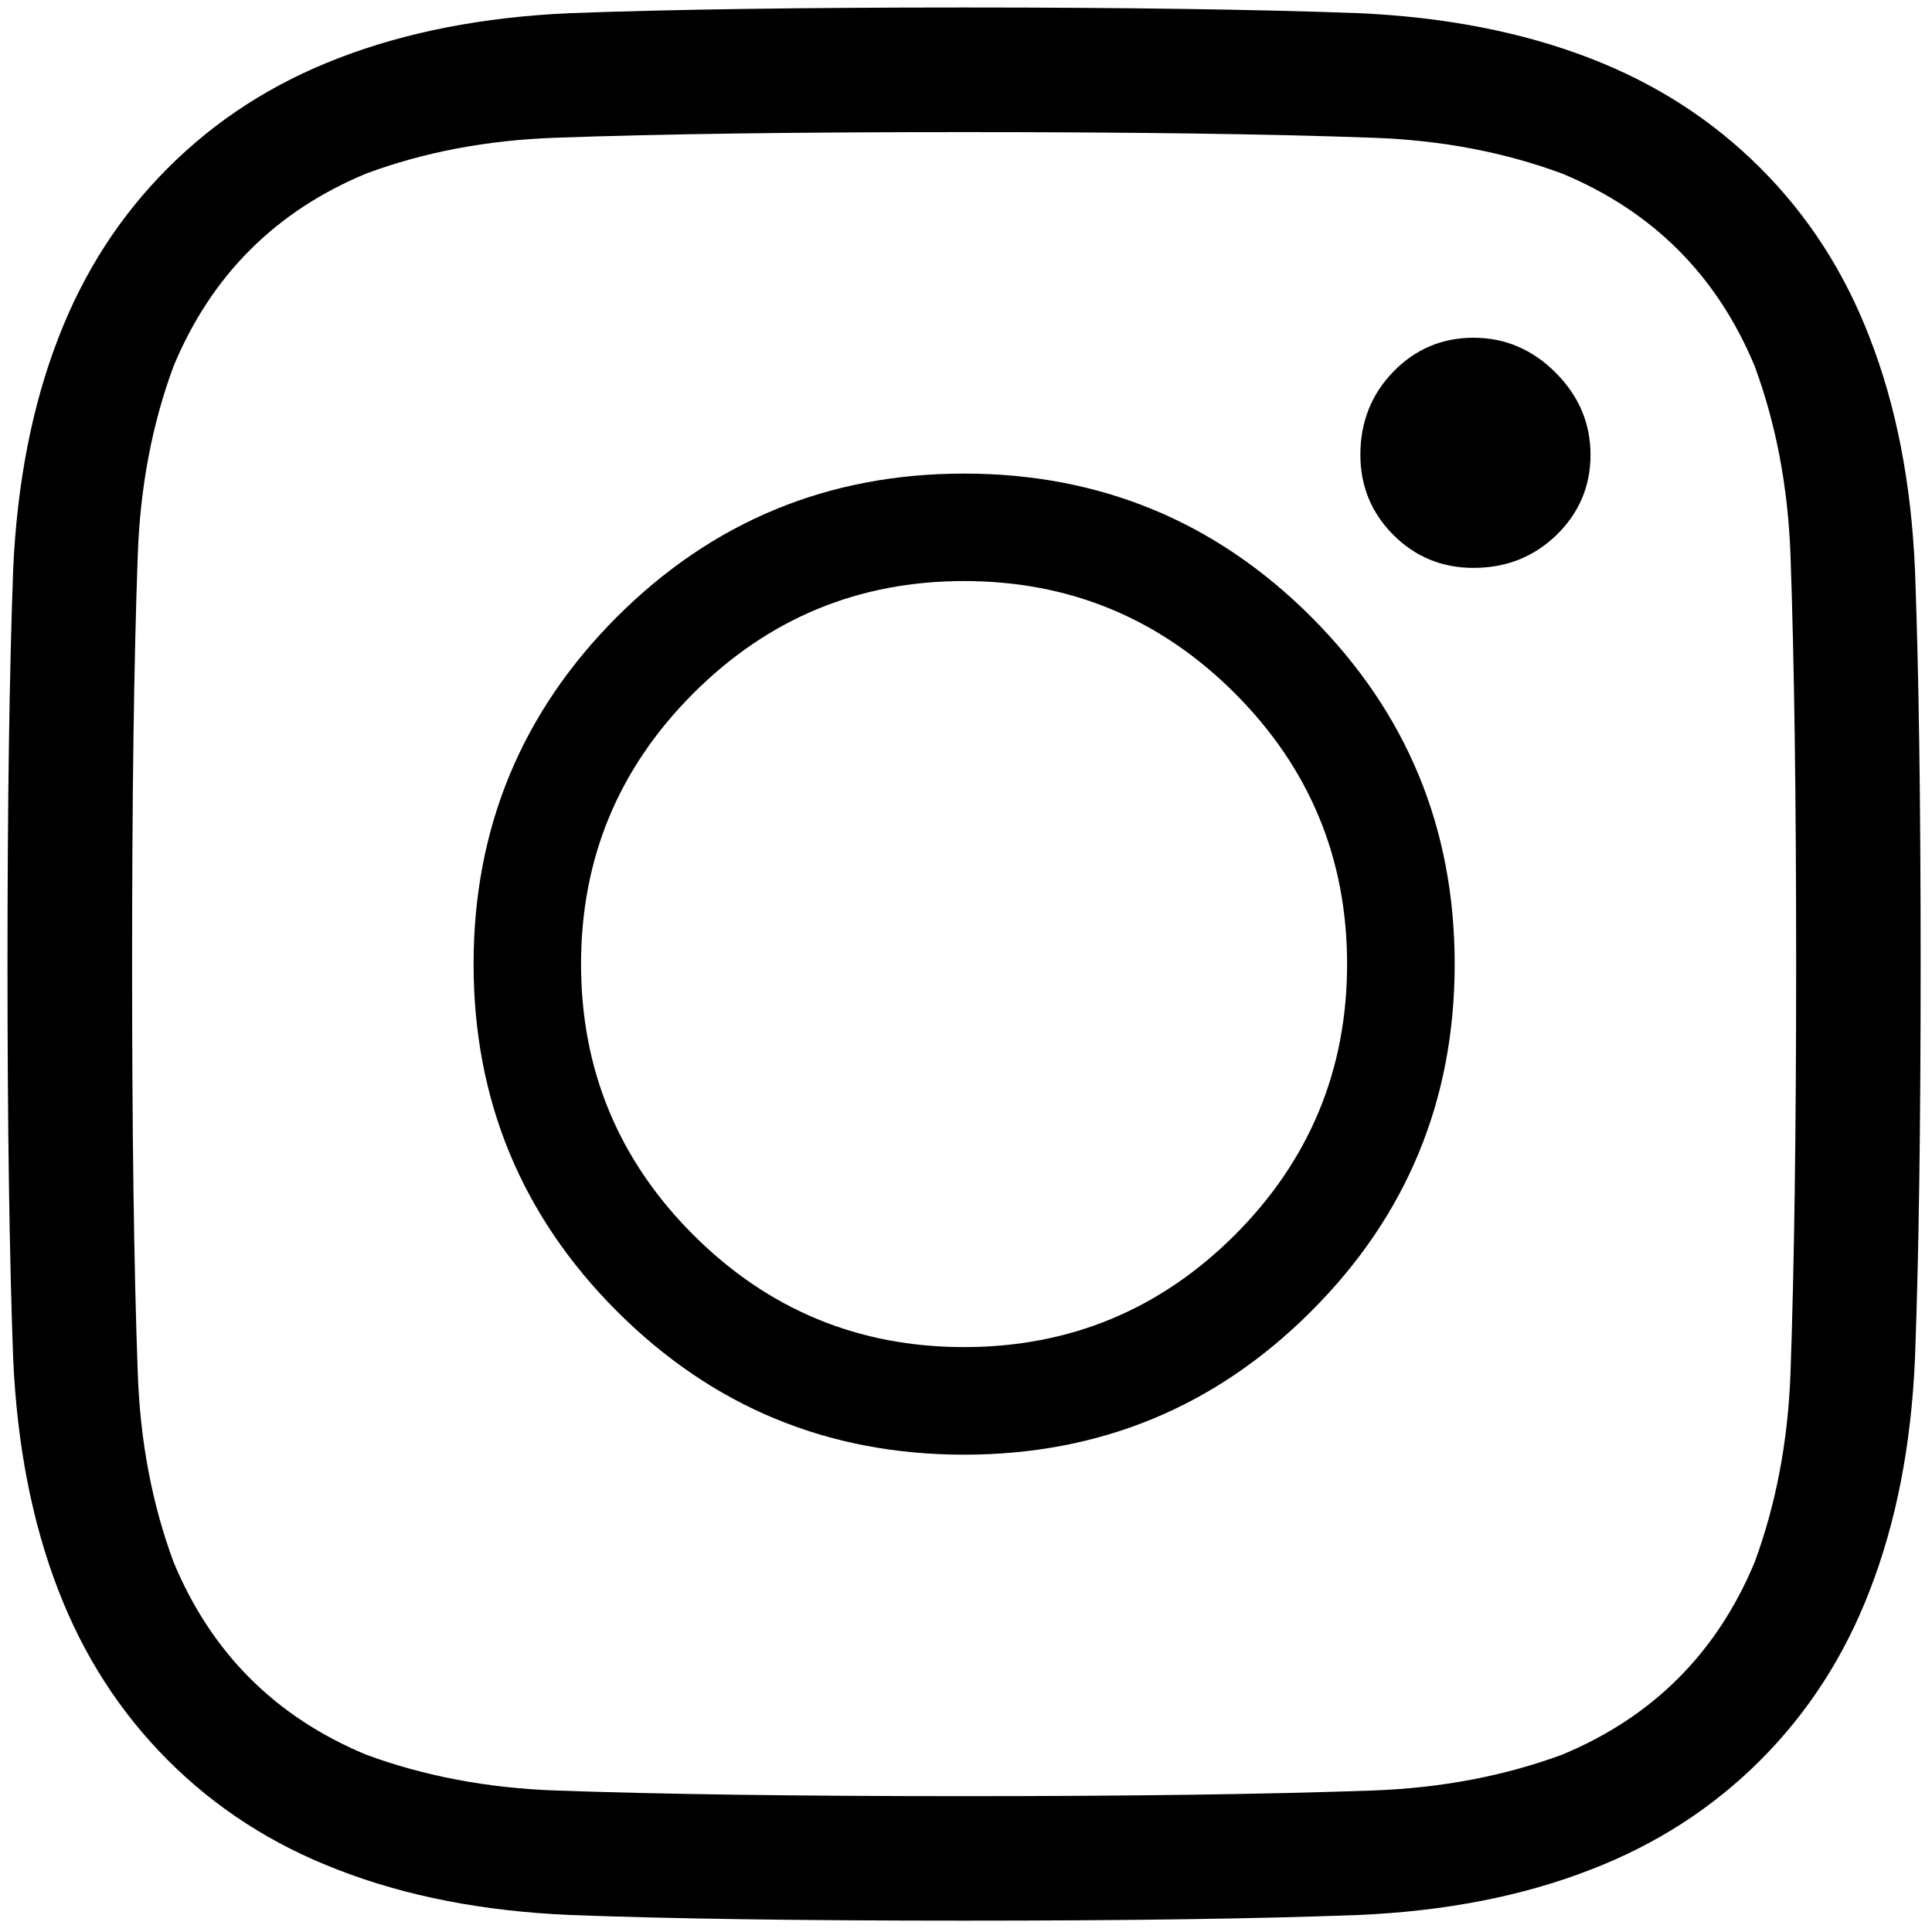
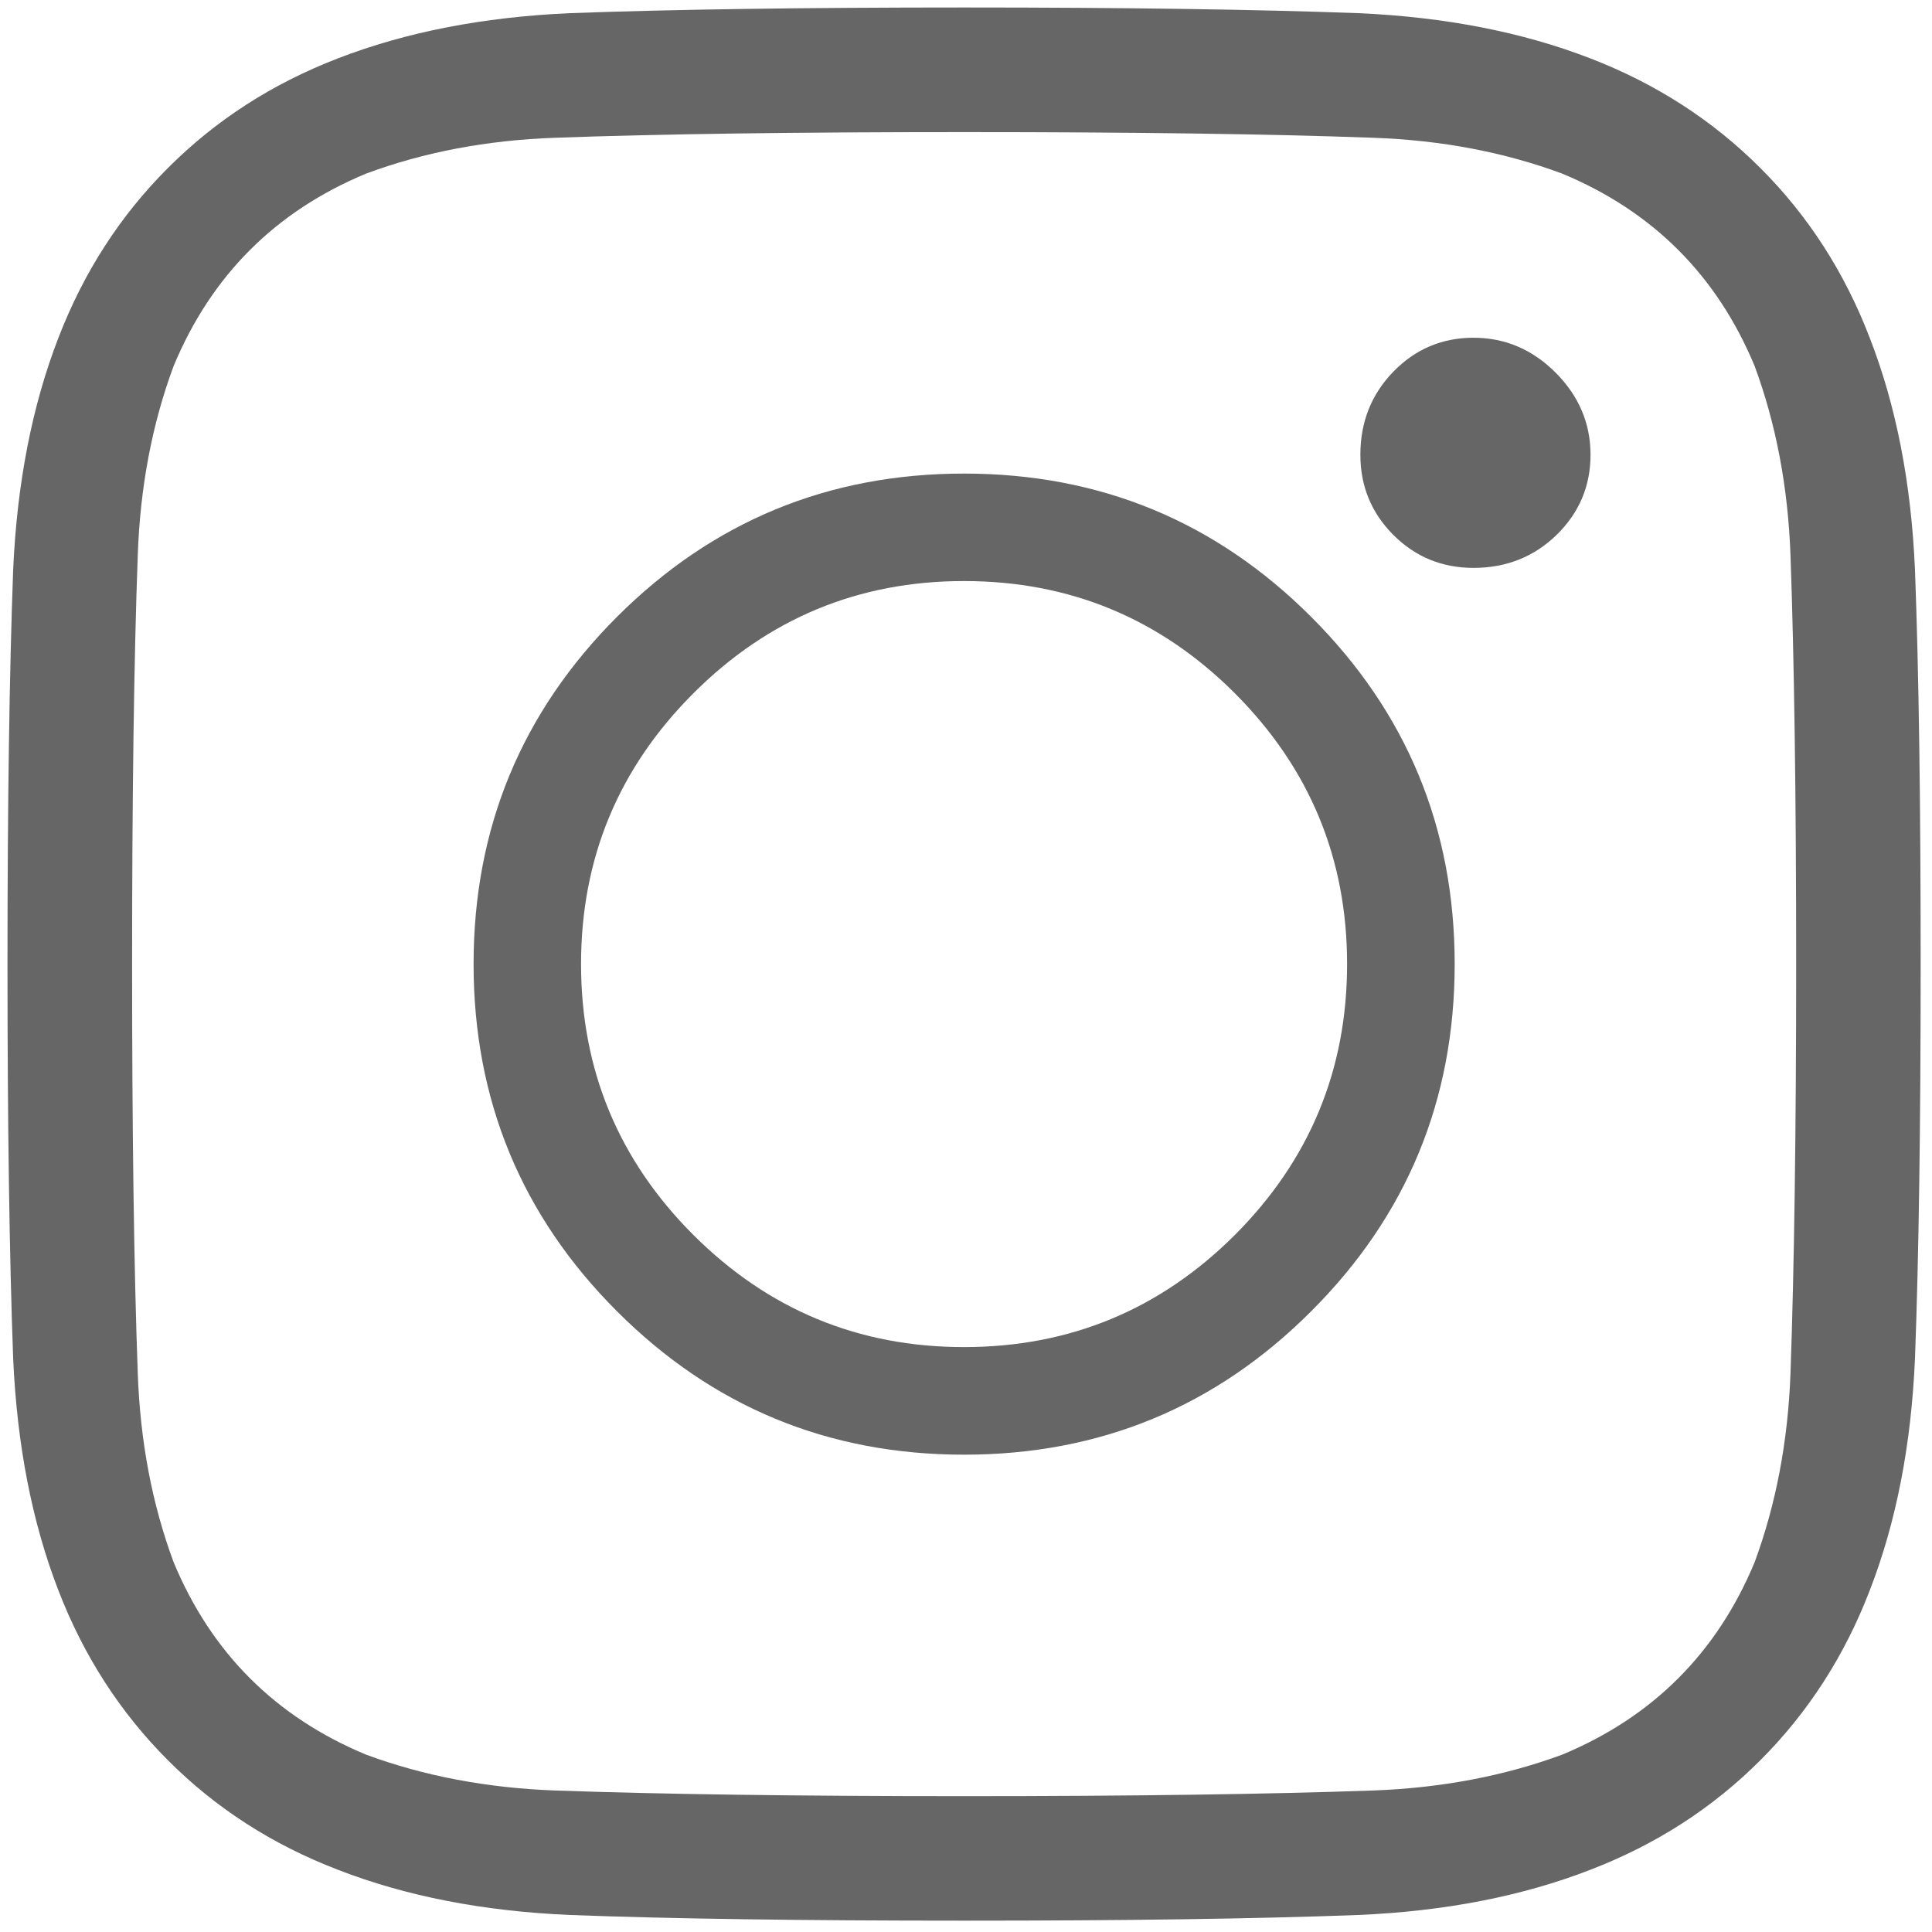
<svg xmlns="http://www.w3.org/2000/svg" width="16" height="16" viewBox="0 0 16 16" fill="none">
-   <path d="M7.984 0.062C9.318 0.062 10.406 0.078 11.25 0.109C11.969 0.141 12.609 0.266 13.172 0.484C13.713 0.693 14.182 0.995 14.578 1.391C14.974 1.786 15.276 2.255 15.484 2.797C15.703 3.359 15.828 4 15.859 4.719C15.891 5.562 15.906 6.651 15.906 7.984C15.906 9.318 15.891 10.406 15.859 11.25C15.828 11.969 15.703 12.609 15.484 13.172C15.276 13.713 14.974 14.182 14.578 14.578C14.182 14.974 13.713 15.276 13.172 15.484C12.609 15.703 11.969 15.828 11.25 15.859C10.406 15.891 9.318 15.906 7.984 15.906C6.651 15.906 5.562 15.891 4.719 15.859C4 15.828 3.359 15.703 2.797 15.484C2.255 15.276 1.786 14.974 1.391 14.578C0.995 14.182 0.693 13.713 0.484 13.172C0.266 12.609 0.141 11.969 0.109 11.25C0.078 10.406 0.062 9.318 0.062 7.984C0.062 6.651 0.078 5.562 0.109 4.719C0.141 4 0.266 3.359 0.484 2.797C0.693 2.255 0.995 1.786 1.391 1.391C1.786 0.995 2.255 0.693 2.797 0.484C3.359 0.266 4 0.141 4.719 0.109C5.562 0.078 6.651 0.062 7.984 0.062ZM7.984 1.094C6.599 1.094 5.469 1.109 4.594 1.141C4.031 1.161 3.51 1.26 3.031 1.438C2.281 1.75 1.75 2.281 1.438 3.031C1.26 3.51 1.161 4.031 1.141 4.594C1.109 5.469 1.094 6.599 1.094 7.984C1.094 9.37 1.109 10.5 1.141 11.375C1.161 11.938 1.26 12.458 1.438 12.938C1.75 13.688 2.281 14.219 3.031 14.531C3.51 14.708 4.031 14.807 4.594 14.828C5.469 14.859 6.599 14.875 7.984 14.875C9.37 14.875 10.5 14.859 11.375 14.828C11.938 14.807 12.458 14.708 12.938 14.531C13.688 14.219 14.219 13.688 14.531 12.938C14.708 12.458 14.807 11.938 14.828 11.375C14.859 10.5 14.875 9.37 14.875 7.984C14.875 6.599 14.859 5.469 14.828 4.594C14.807 4.031 14.708 3.51 14.531 3.031C14.219 2.281 13.688 1.75 12.938 1.438C12.458 1.26 11.938 1.161 11.375 1.141C10.5 1.109 9.37 1.094 7.984 1.094ZM7.984 11.156C8.859 11.156 9.607 10.846 10.227 10.227C10.846 9.607 11.156 8.859 11.156 7.984C11.156 7.109 10.846 6.362 10.227 5.742C9.607 5.122 8.859 4.812 7.984 4.812C7.109 4.812 6.362 5.122 5.742 5.742C5.122 6.362 4.812 7.109 4.812 7.984C4.812 8.859 5.122 9.607 5.742 10.227C6.362 10.846 7.109 11.156 7.984 11.156ZM7.984 3.922C9.109 3.922 10.068 4.318 10.859 5.109C11.651 5.901 12.047 6.859 12.047 7.984C12.047 9.109 11.651 10.068 10.859 10.859C10.068 11.651 9.109 12.047 7.984 12.047C6.859 12.047 5.901 11.651 5.109 10.859C4.318 10.068 3.922 9.109 3.922 7.984C3.922 6.859 4.318 5.901 5.109 5.109C5.901 4.318 6.859 3.922 7.984 3.922ZM13.172 3.766C13.172 4.026 13.078 4.247 12.891 4.43C12.703 4.612 12.474 4.703 12.203 4.703C11.943 4.703 11.721 4.612 11.539 4.43C11.357 4.247 11.266 4.026 11.266 3.766C11.266 3.495 11.357 3.266 11.539 3.078C11.721 2.891 11.943 2.797 12.203 2.797C12.463 2.797 12.69 2.893 12.883 3.086C13.075 3.279 13.172 3.505 13.172 3.766Z" fill="currentColor" />
+   <path d="M7.984 0.062C9.318 0.062 10.406 0.078 11.25 0.109C11.969 0.141 12.609 0.266 13.172 0.484C13.713 0.693 14.182 0.995 14.578 1.391C14.974 1.786 15.276 2.255 15.484 2.797C15.703 3.359 15.828 4 15.859 4.719C15.891 5.562 15.906 6.651 15.906 7.984C15.906 9.318 15.891 10.406 15.859 11.25C15.828 11.969 15.703 12.609 15.484 13.172C15.276 13.713 14.974 14.182 14.578 14.578C14.182 14.974 13.713 15.276 13.172 15.484C12.609 15.703 11.969 15.828 11.25 15.859C10.406 15.891 9.318 15.906 7.984 15.906C6.651 15.906 5.562 15.891 4.719 15.859C4 15.828 3.359 15.703 2.797 15.484C2.255 15.276 1.786 14.974 1.391 14.578C0.995 14.182 0.693 13.713 0.484 13.172C0.266 12.609 0.141 11.969 0.109 11.25C0.078 10.406 0.062 9.318 0.062 7.984C0.062 6.651 0.078 5.562 0.109 4.719C0.141 4 0.266 3.359 0.484 2.797C0.693 2.255 0.995 1.786 1.391 1.391C1.786 0.995 2.255 0.693 2.797 0.484C3.359 0.266 4 0.141 4.719 0.109C5.562 0.078 6.651 0.062 7.984 0.062ZM7.984 1.094C6.599 1.094 5.469 1.109 4.594 1.141C4.031 1.161 3.51 1.26 3.031 1.438C2.281 1.75 1.75 2.281 1.438 3.031C1.26 3.51 1.161 4.031 1.141 4.594C1.109 5.469 1.094 6.599 1.094 7.984C1.094 9.37 1.109 10.5 1.141 11.375C1.161 11.938 1.26 12.458 1.438 12.938C1.75 13.688 2.281 14.219 3.031 14.531C3.51 14.708 4.031 14.807 4.594 14.828C5.469 14.859 6.599 14.875 7.984 14.875C9.37 14.875 10.5 14.859 11.375 14.828C11.938 14.807 12.458 14.708 12.938 14.531C13.688 14.219 14.219 13.688 14.531 12.938C14.708 12.458 14.807 11.938 14.828 11.375C14.859 10.5 14.875 9.37 14.875 7.984C14.875 6.599 14.859 5.469 14.828 4.594C14.807 4.031 14.708 3.51 14.531 3.031C14.219 2.281 13.688 1.75 12.938 1.438C12.458 1.26 11.938 1.161 11.375 1.141C10.5 1.109 9.37 1.094 7.984 1.094ZM7.984 11.156C8.859 11.156 9.607 10.846 10.227 10.227C10.846 9.607 11.156 8.859 11.156 7.984C11.156 7.109 10.846 6.362 10.227 5.742C9.607 5.122 8.859 4.812 7.984 4.812C7.109 4.812 6.362 5.122 5.742 5.742C5.122 6.362 4.812 7.109 4.812 7.984C4.812 8.859 5.122 9.607 5.742 10.227C6.362 10.846 7.109 11.156 7.984 11.156ZM7.984 3.922C9.109 3.922 10.068 4.318 10.859 5.109C11.651 5.901 12.047 6.859 12.047 7.984C12.047 9.109 11.651 10.068 10.859 10.859C10.068 11.651 9.109 12.047 7.984 12.047C6.859 12.047 5.901 11.651 5.109 10.859C4.318 10.068 3.922 9.109 3.922 7.984C3.922 6.859 4.318 5.901 5.109 5.109C5.901 4.318 6.859 3.922 7.984 3.922ZM13.172 3.766C13.172 4.026 13.078 4.247 12.891 4.43C12.703 4.612 12.474 4.703 12.203 4.703C11.943 4.703 11.721 4.612 11.539 4.43C11.357 4.247 11.266 4.026 11.266 3.766C11.266 3.495 11.357 3.266 11.539 3.078C11.721 2.891 11.943 2.797 12.203 2.797C12.463 2.797 12.69 2.893 12.883 3.086C13.075 3.279 13.172 3.505 13.172 3.766Z" fill="#666666" />
</svg>
